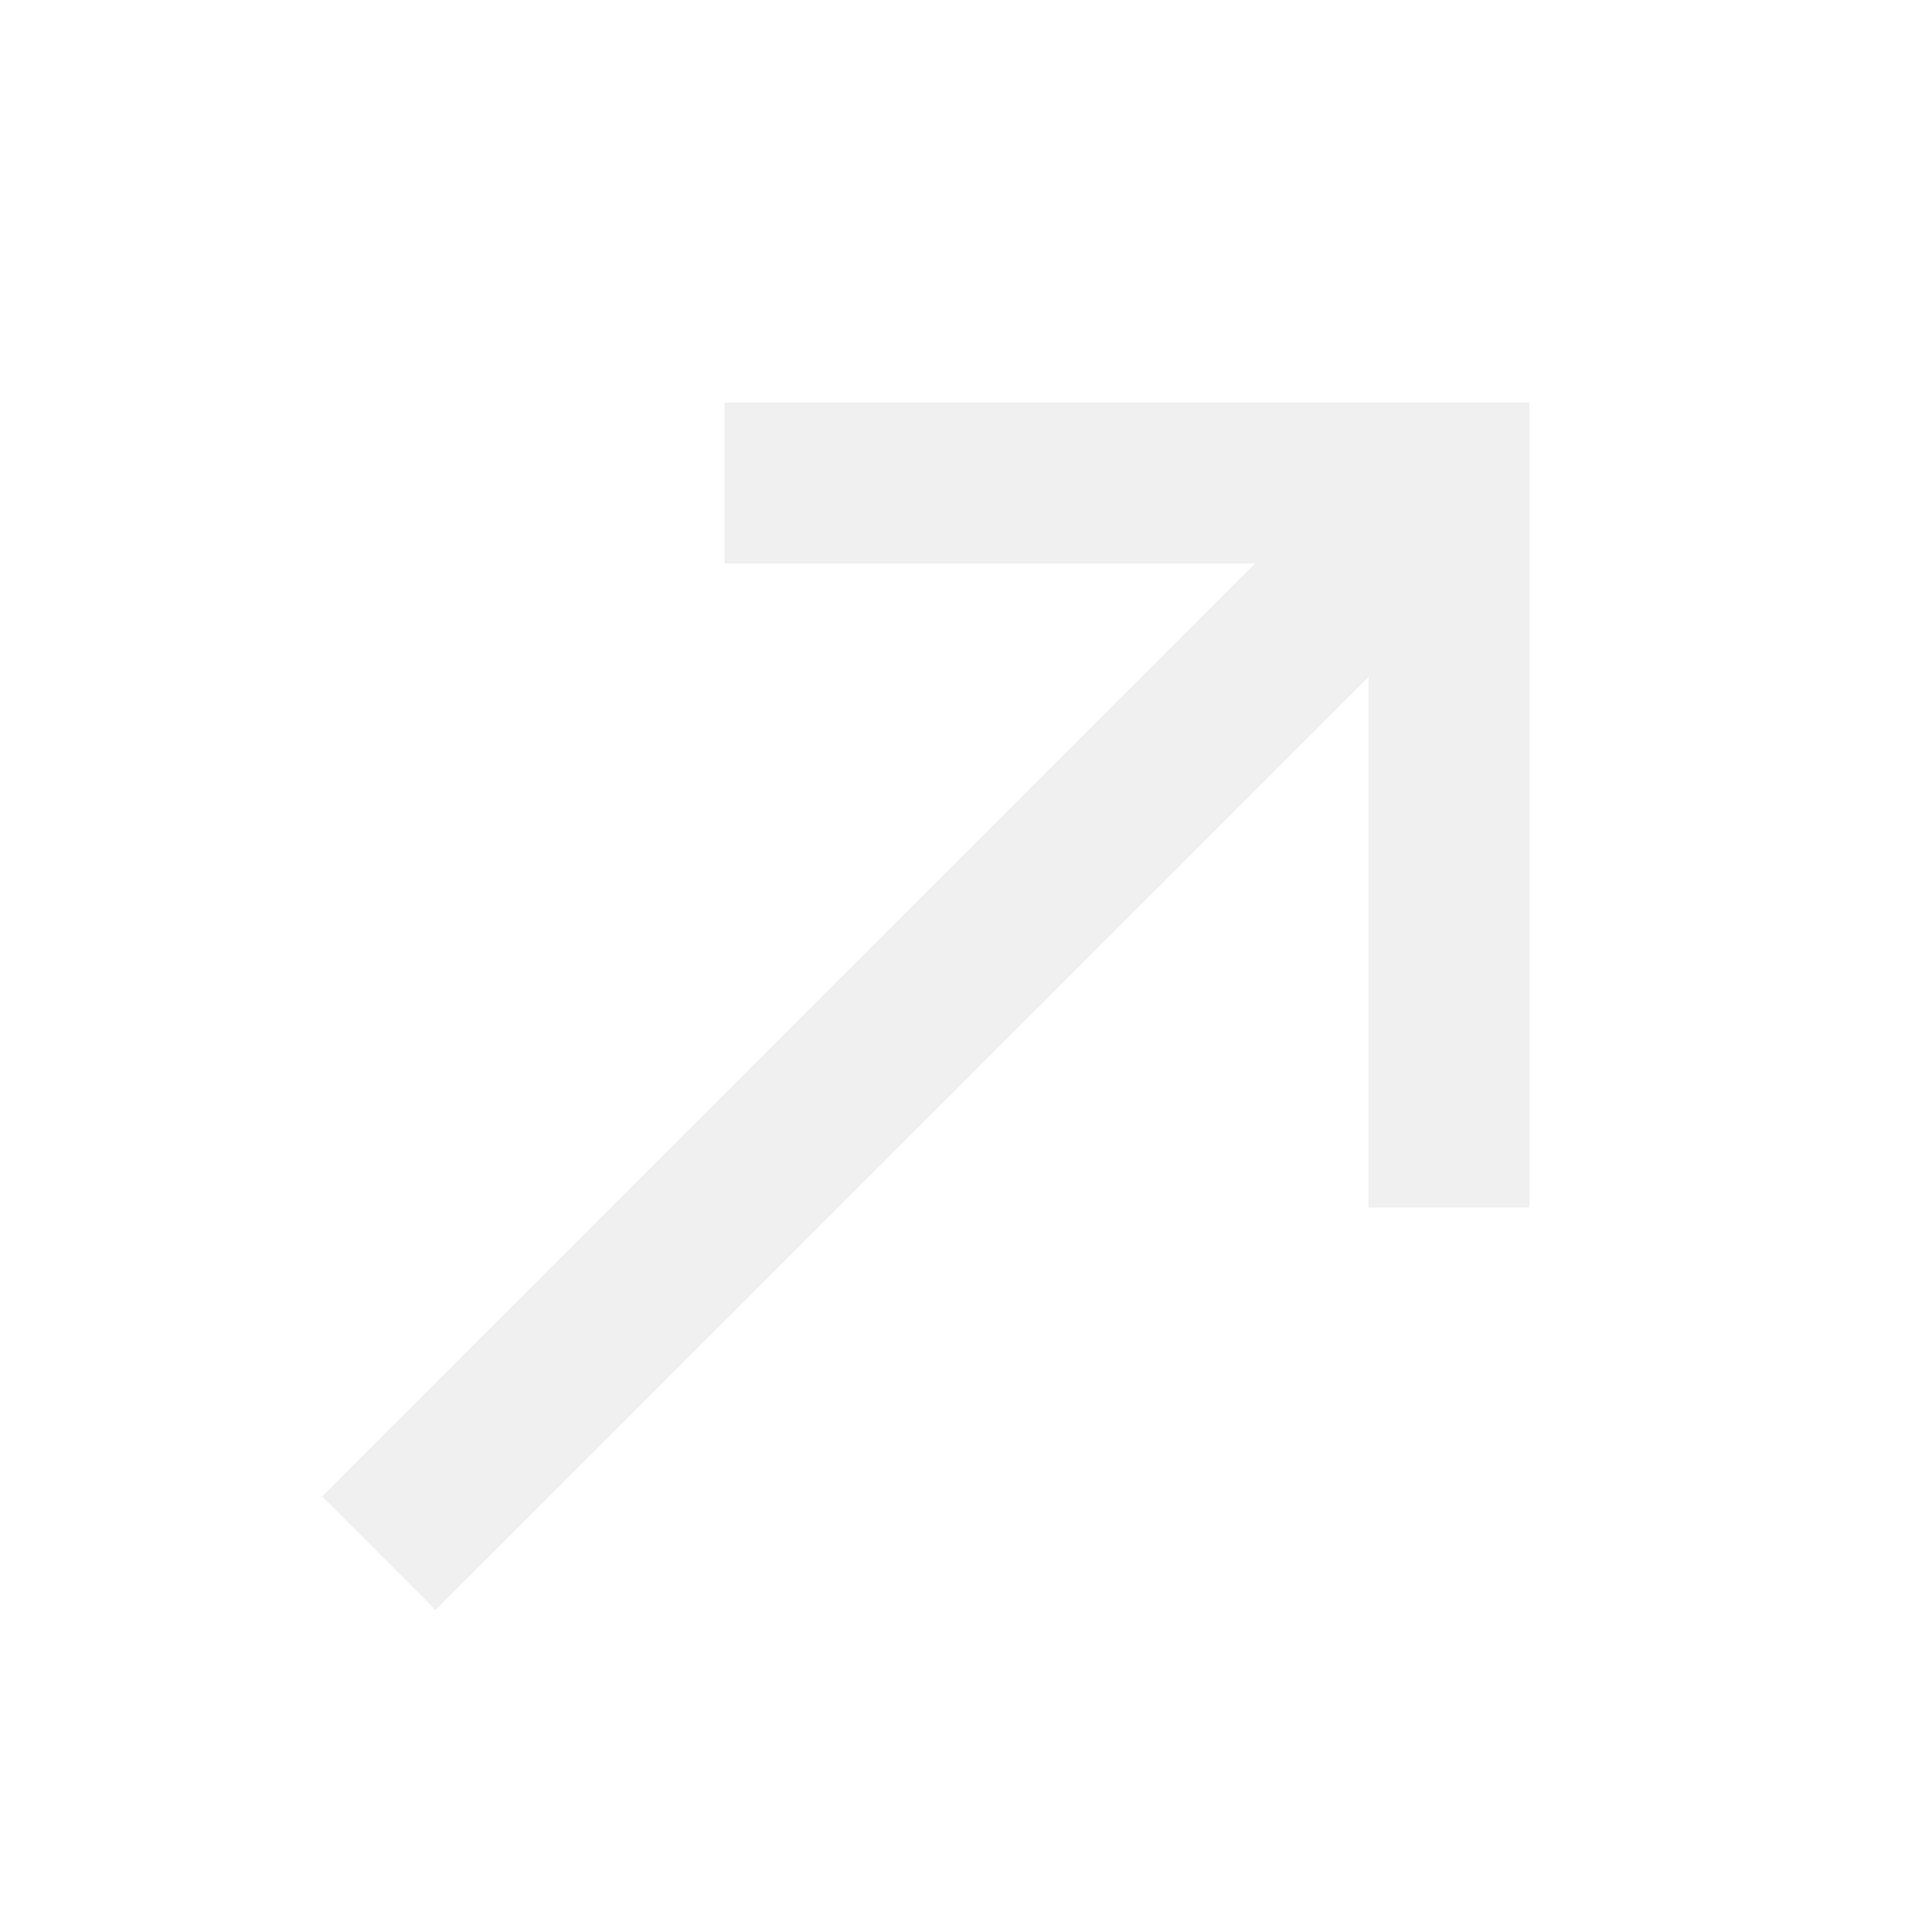
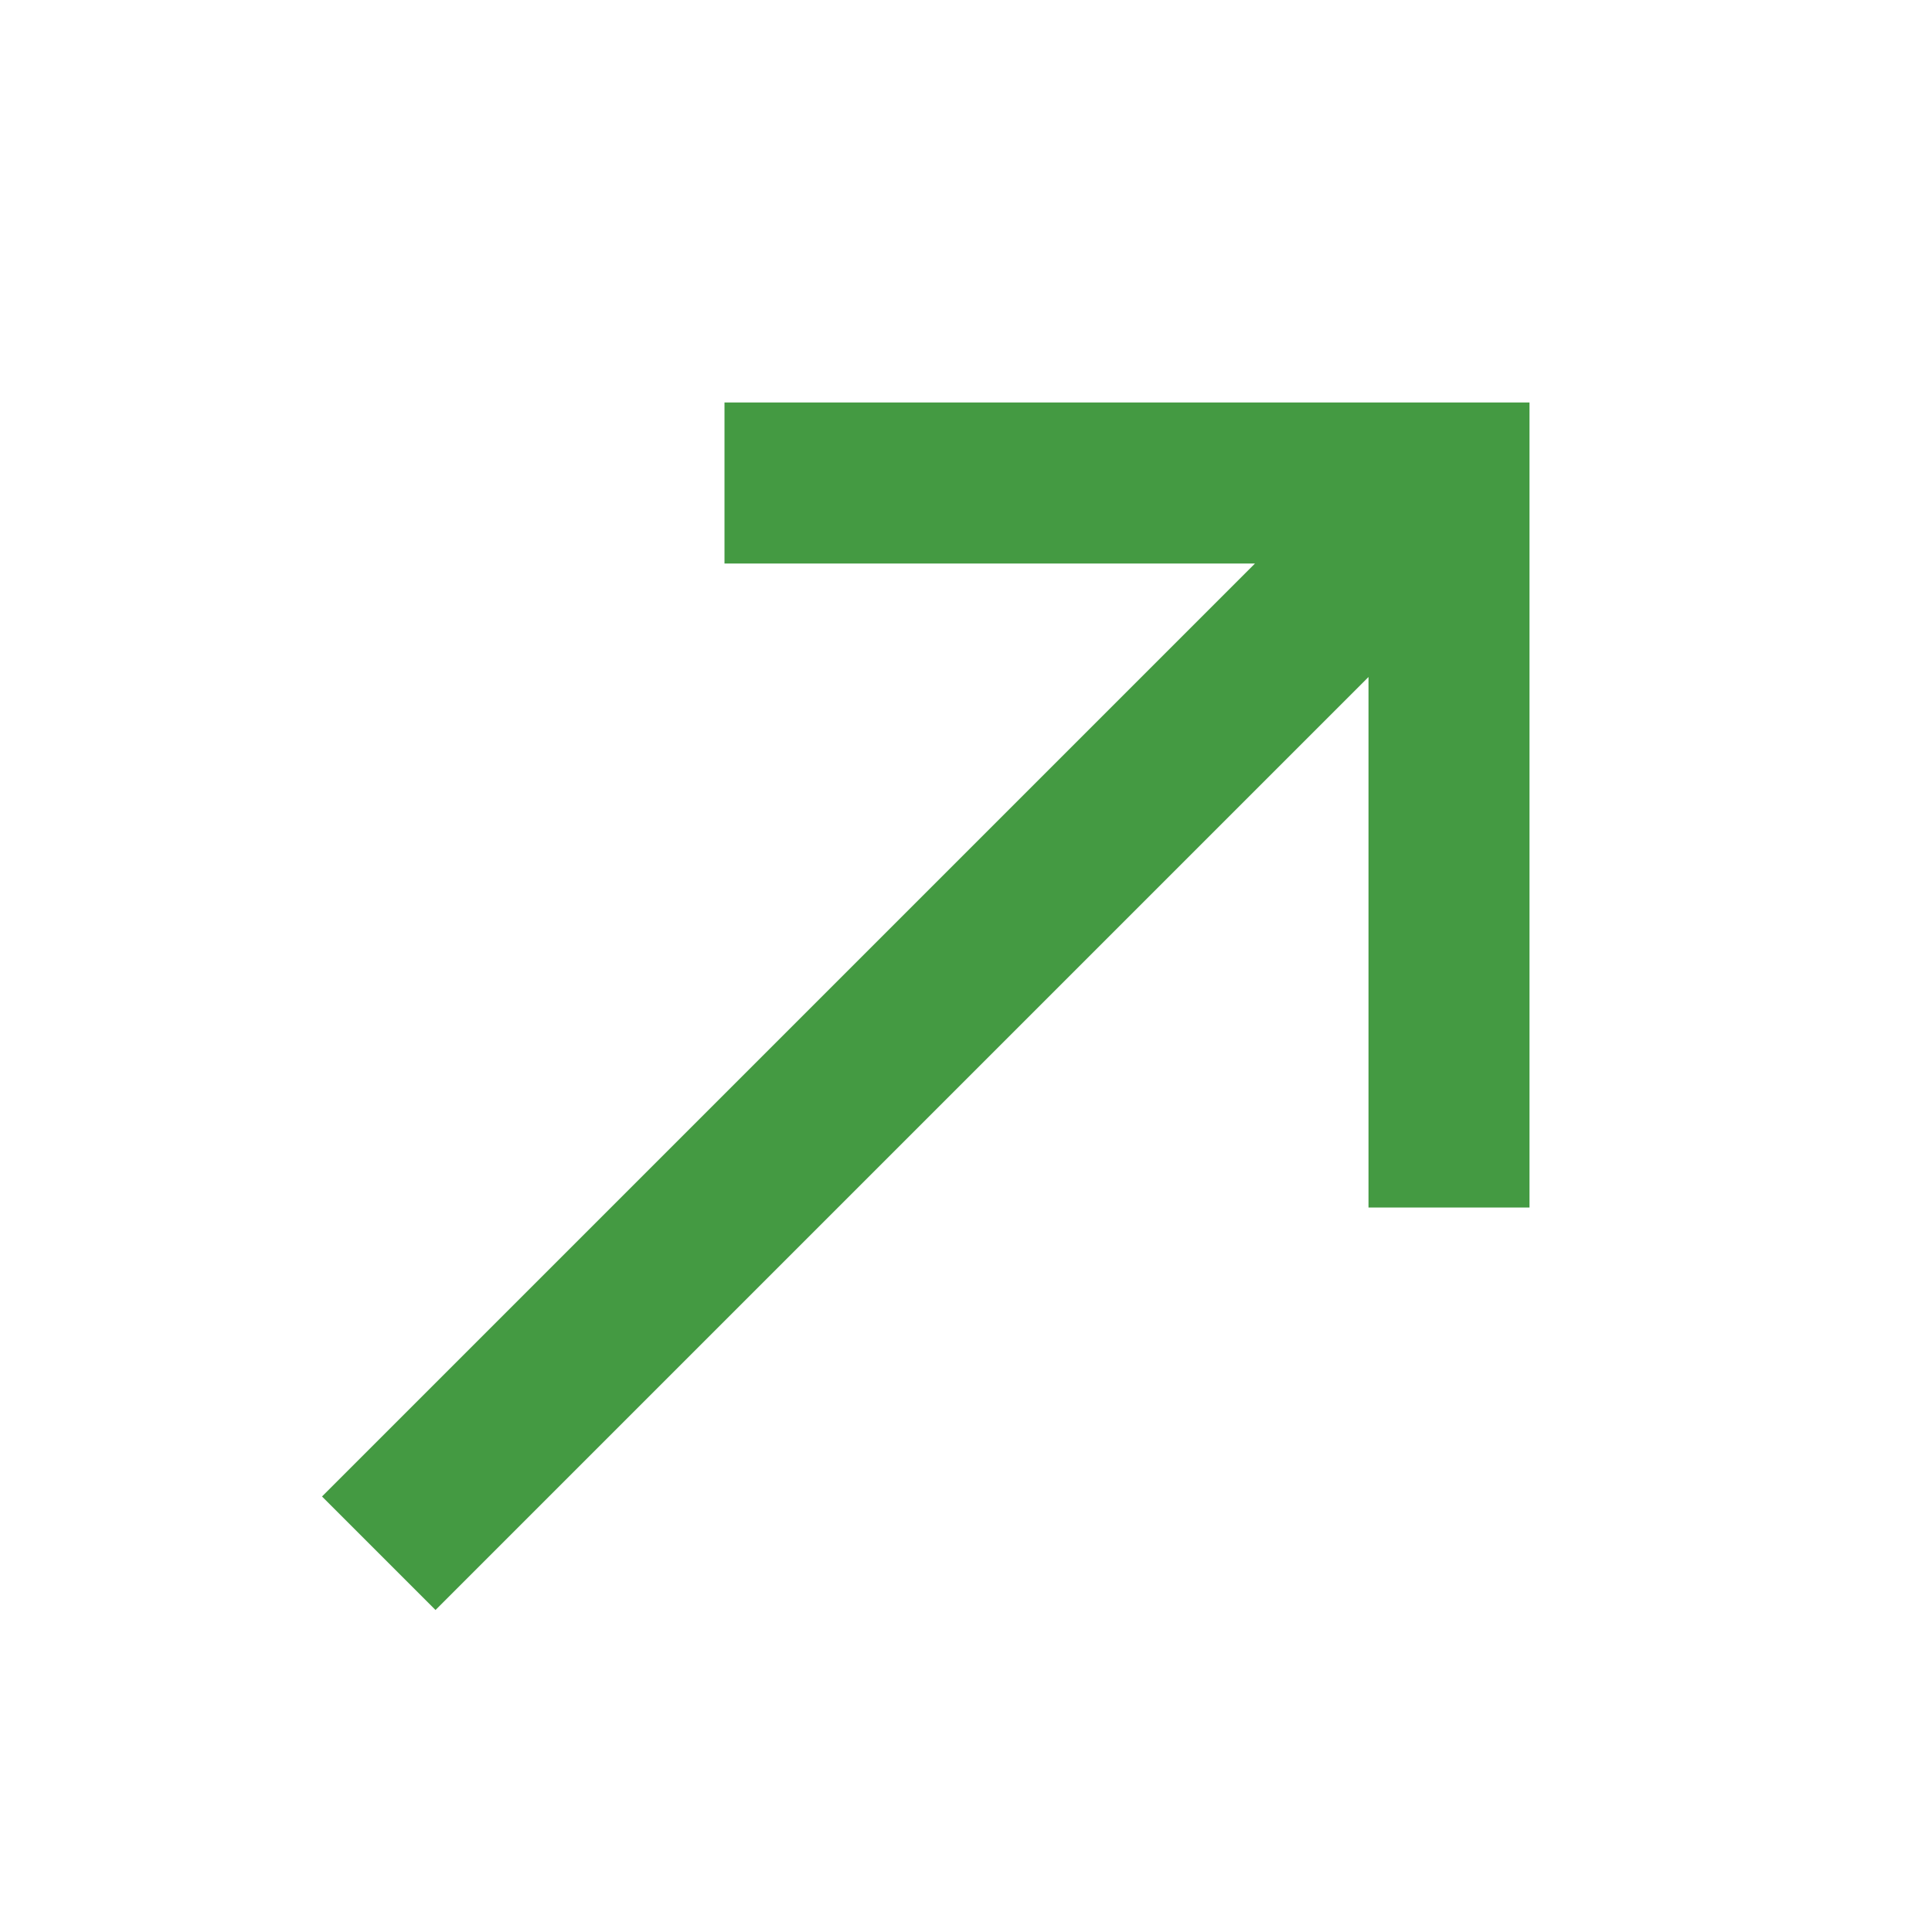
- <svg xmlns="http://www.w3.org/2000/svg" viewBox="0 0 24 24" fill="#f0f0f0" width="18px" height="18px">
+ <svg xmlns="http://www.w3.org/2000/svg" viewBox="0 0 24 24" fill="#449a42" width="18px" height="18px">
  <path d="M0 0h24v24H0z" fill="none" />
  <path d="M9 5v2h6.59L4 18.59 5.41 20 17 8.41V15h2V5z" />
</svg>
